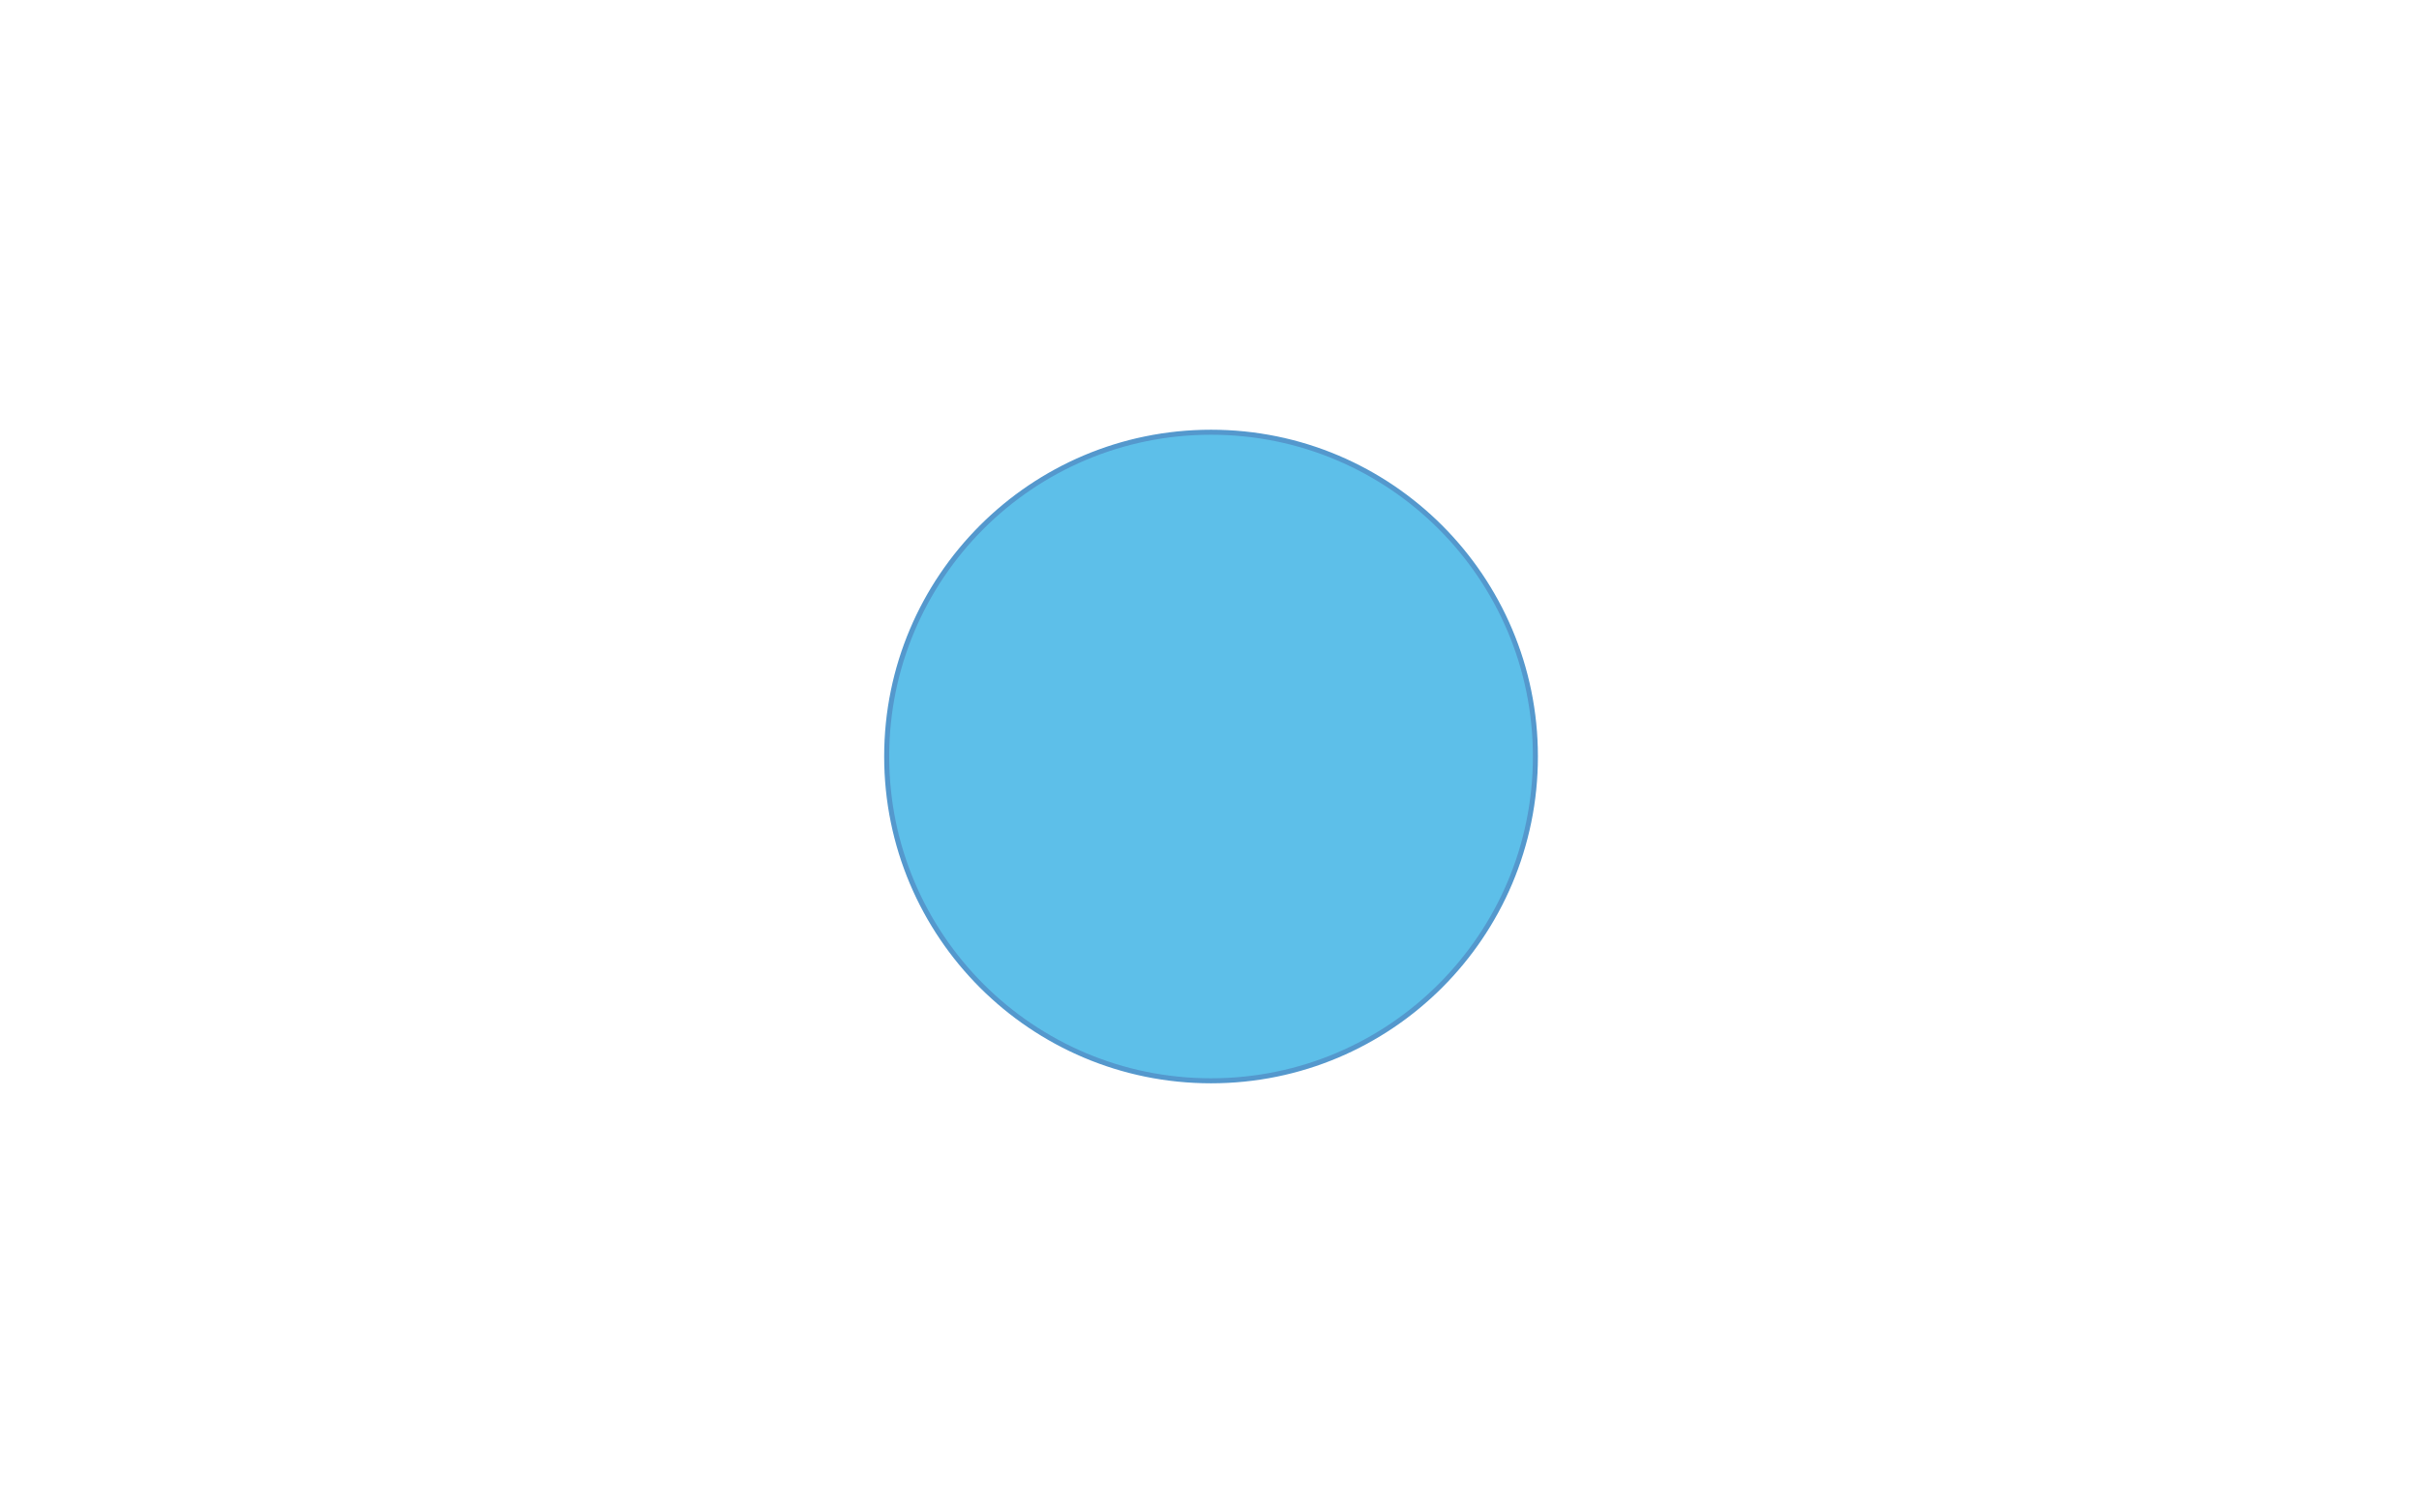
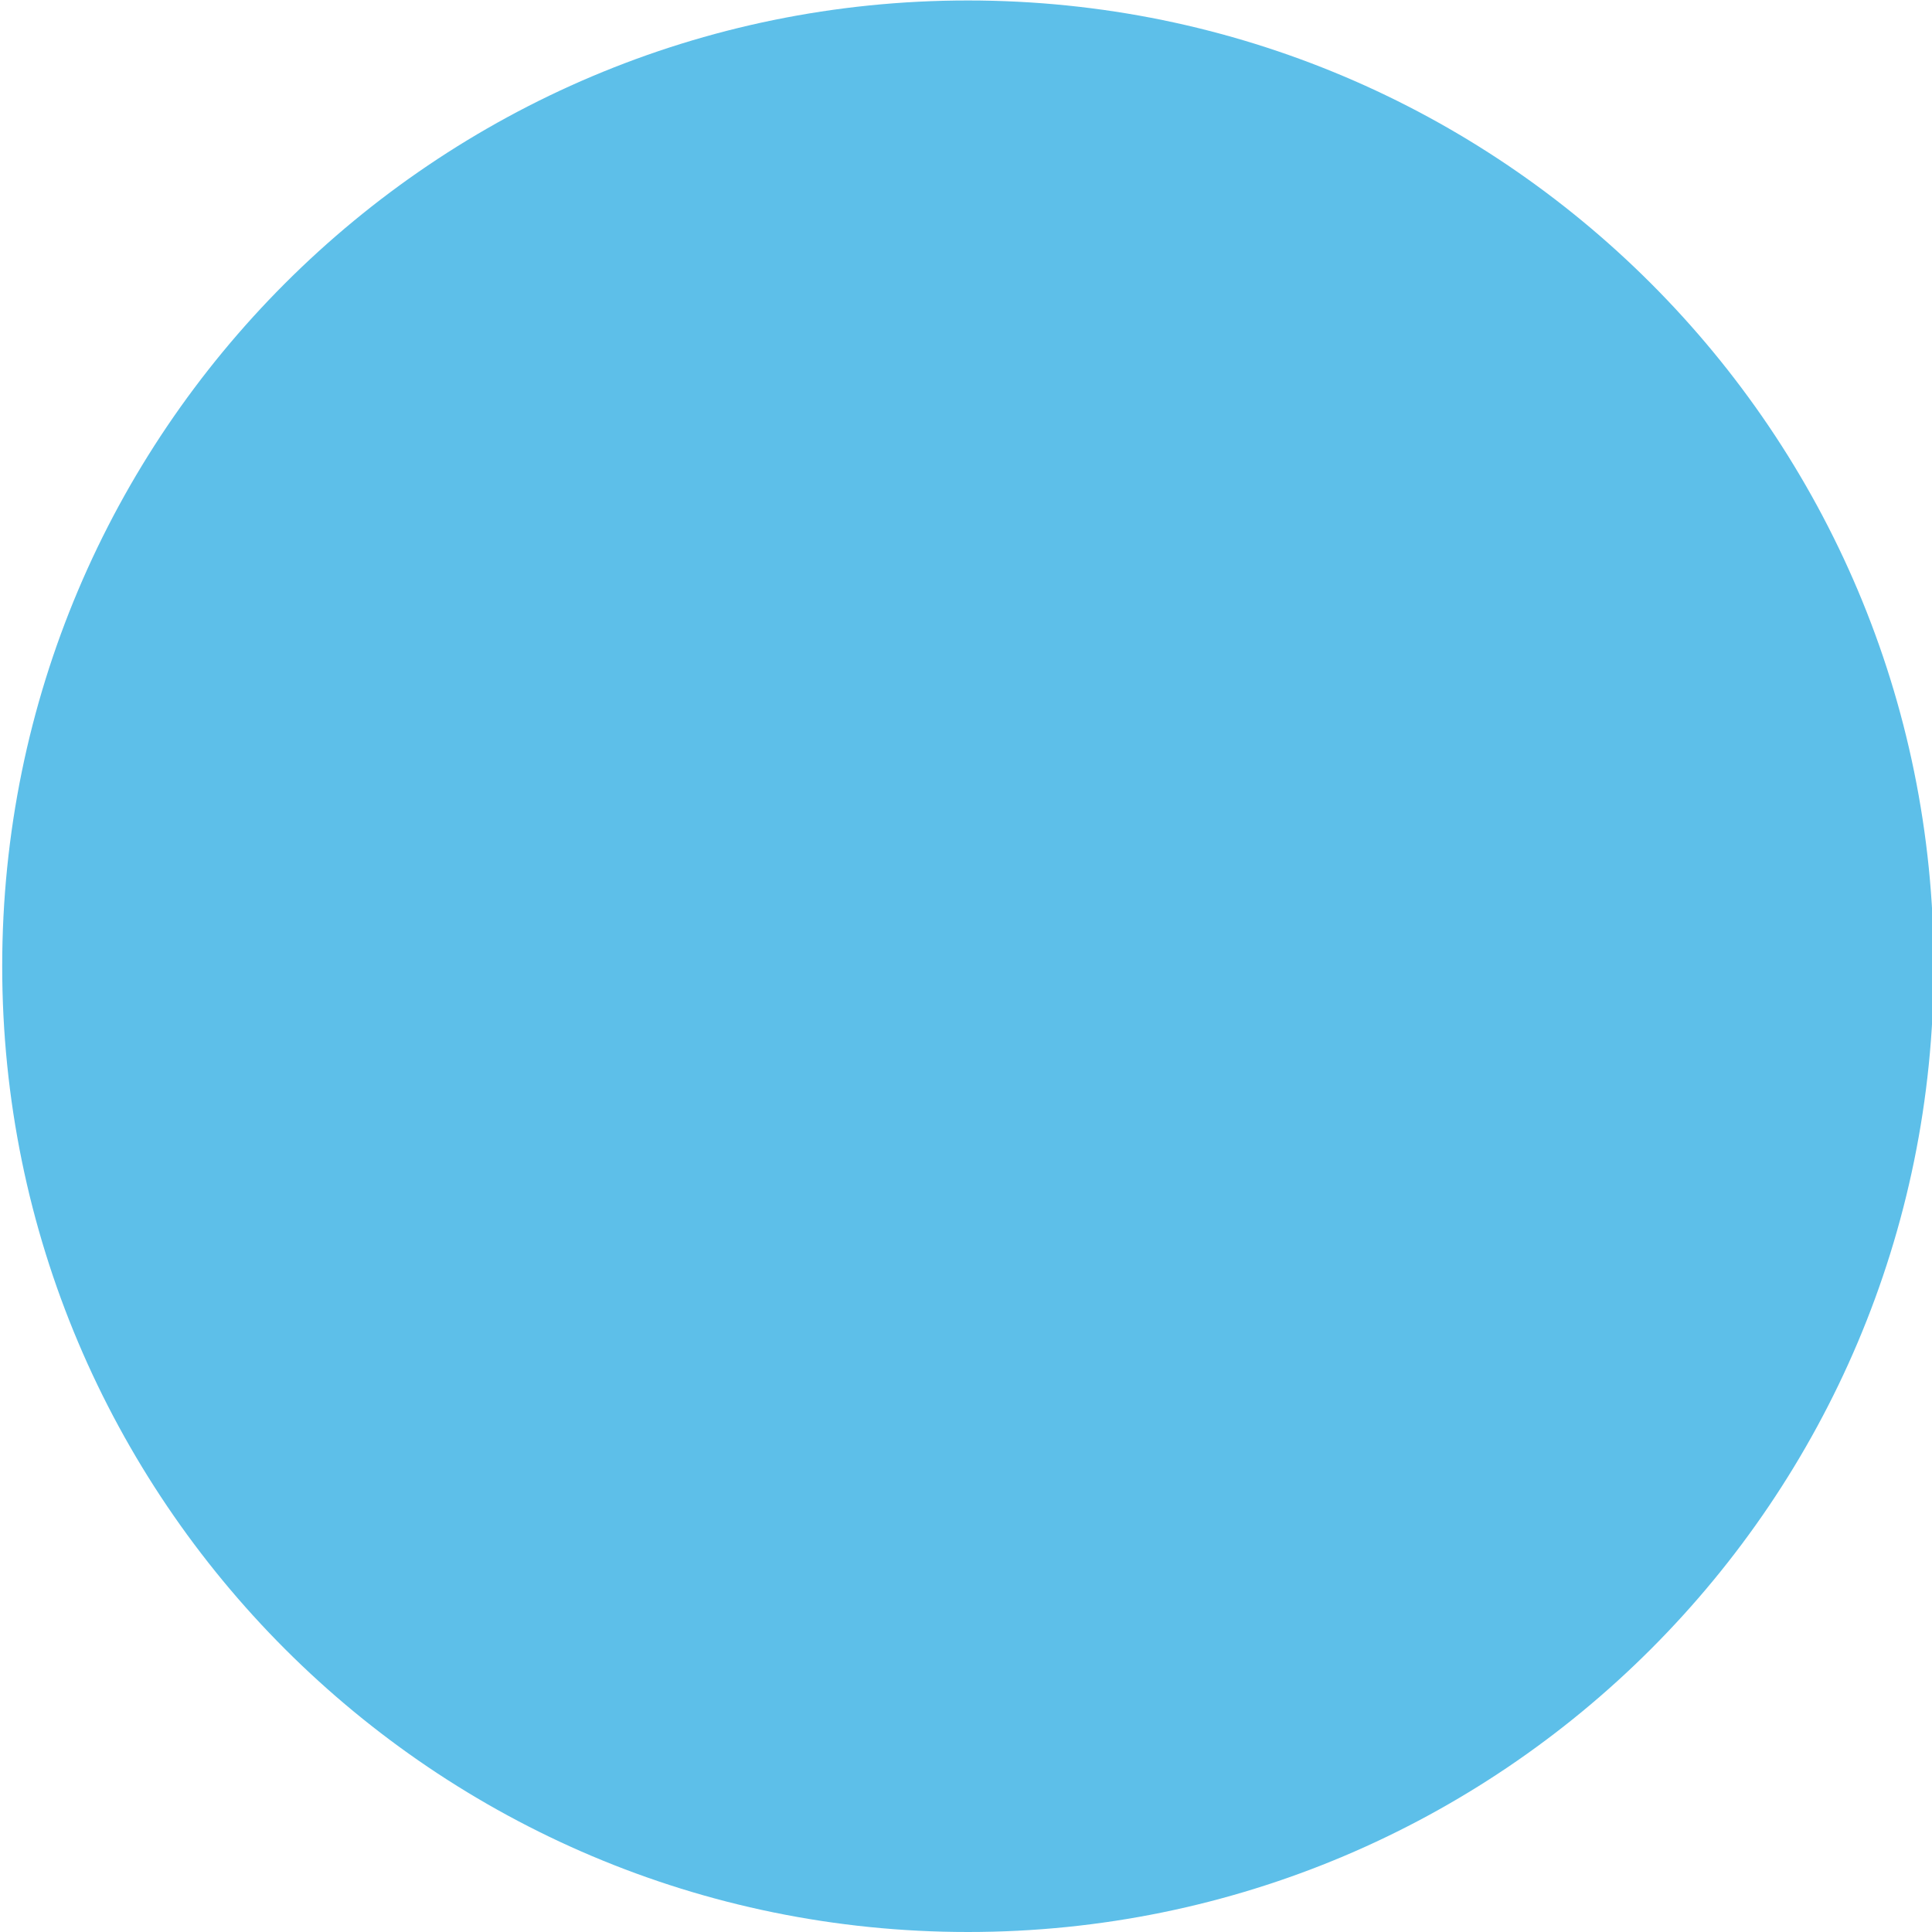
- <svg xmlns="http://www.w3.org/2000/svg" id="Layer_1" data-name="Layer 1" viewBox="0 0 800 500">
+ <svg xmlns="http://www.w3.org/2000/svg" id="Layer_1" data-name="Layer 1" viewBox="0 0 500 500">
  <defs>
-     <style>.cls-1{fill:#27aae1;stroke:#1b75bc;stroke-miterlimit:10;stroke-width:1.66px;opacity:0.75;}</style>
+     <style>.cls-1{fill:#27aae1;opacity:0.75;}</style>
  </defs>
-   <circle class="cls-1" cx="400.51" cy="250.25" r="107.27" />
+   <circle class="cls-1" cx="250.51" cy="250.06" r="249.94" />
</svg>
